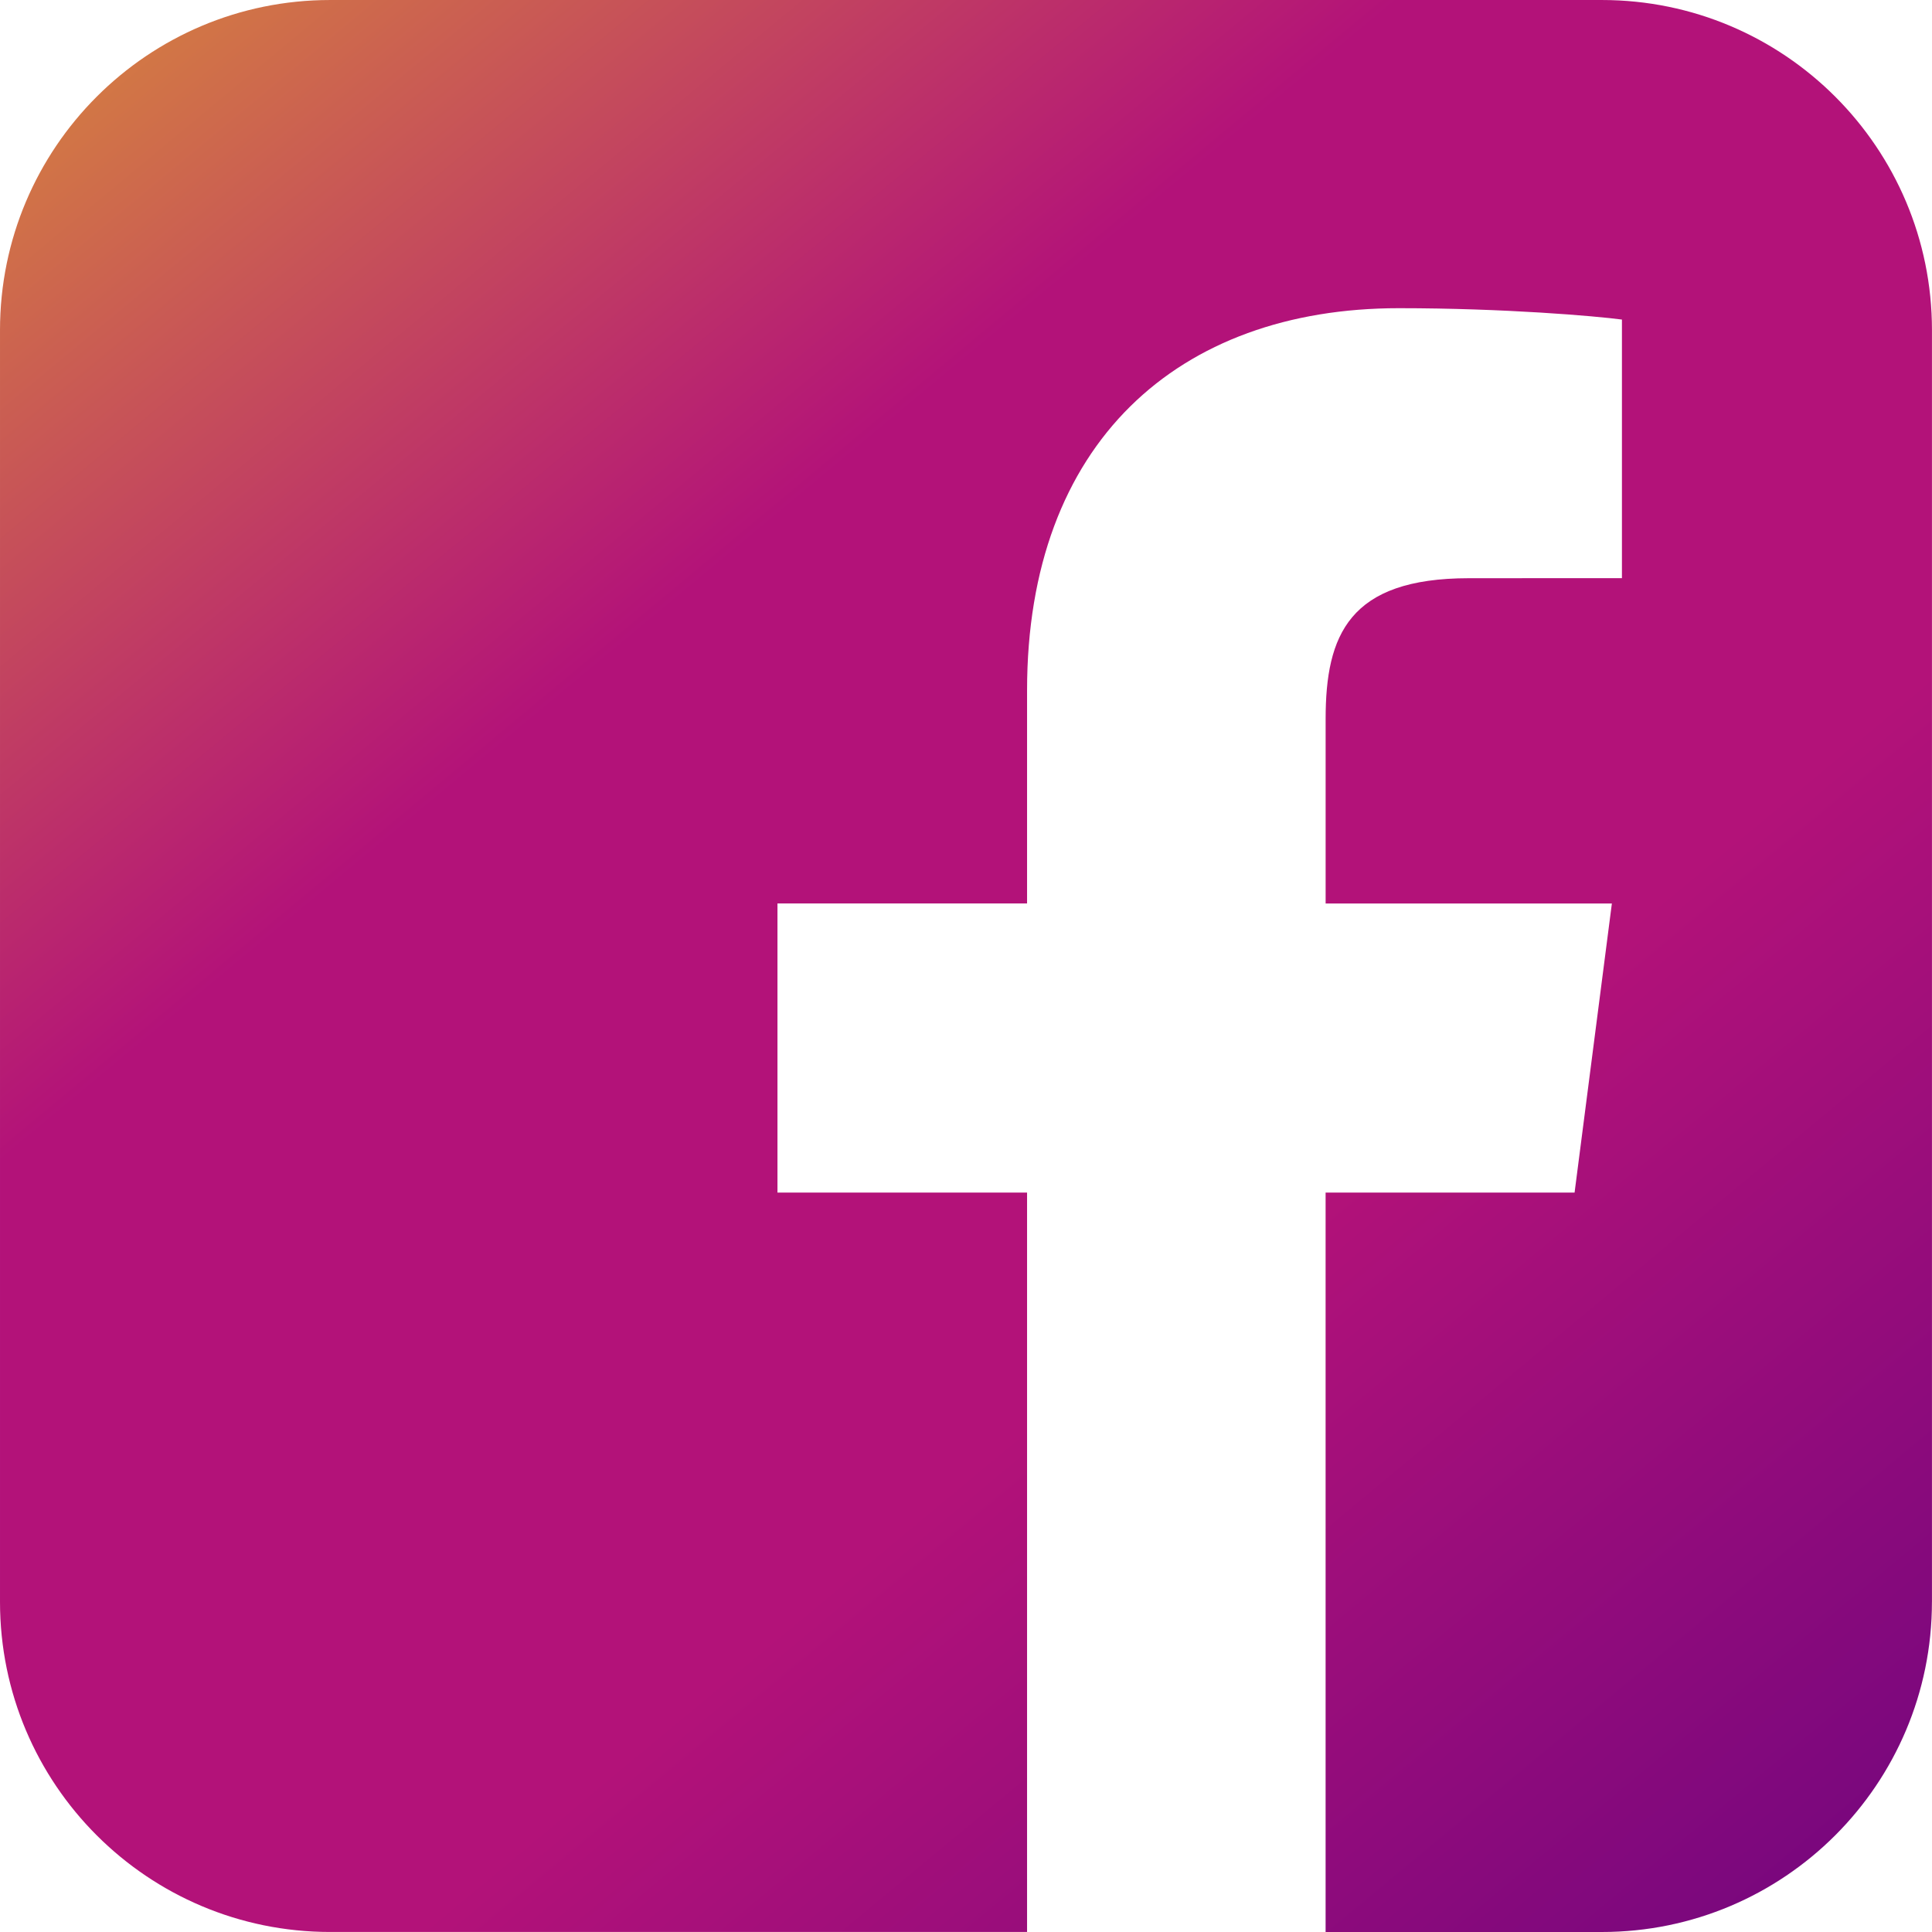
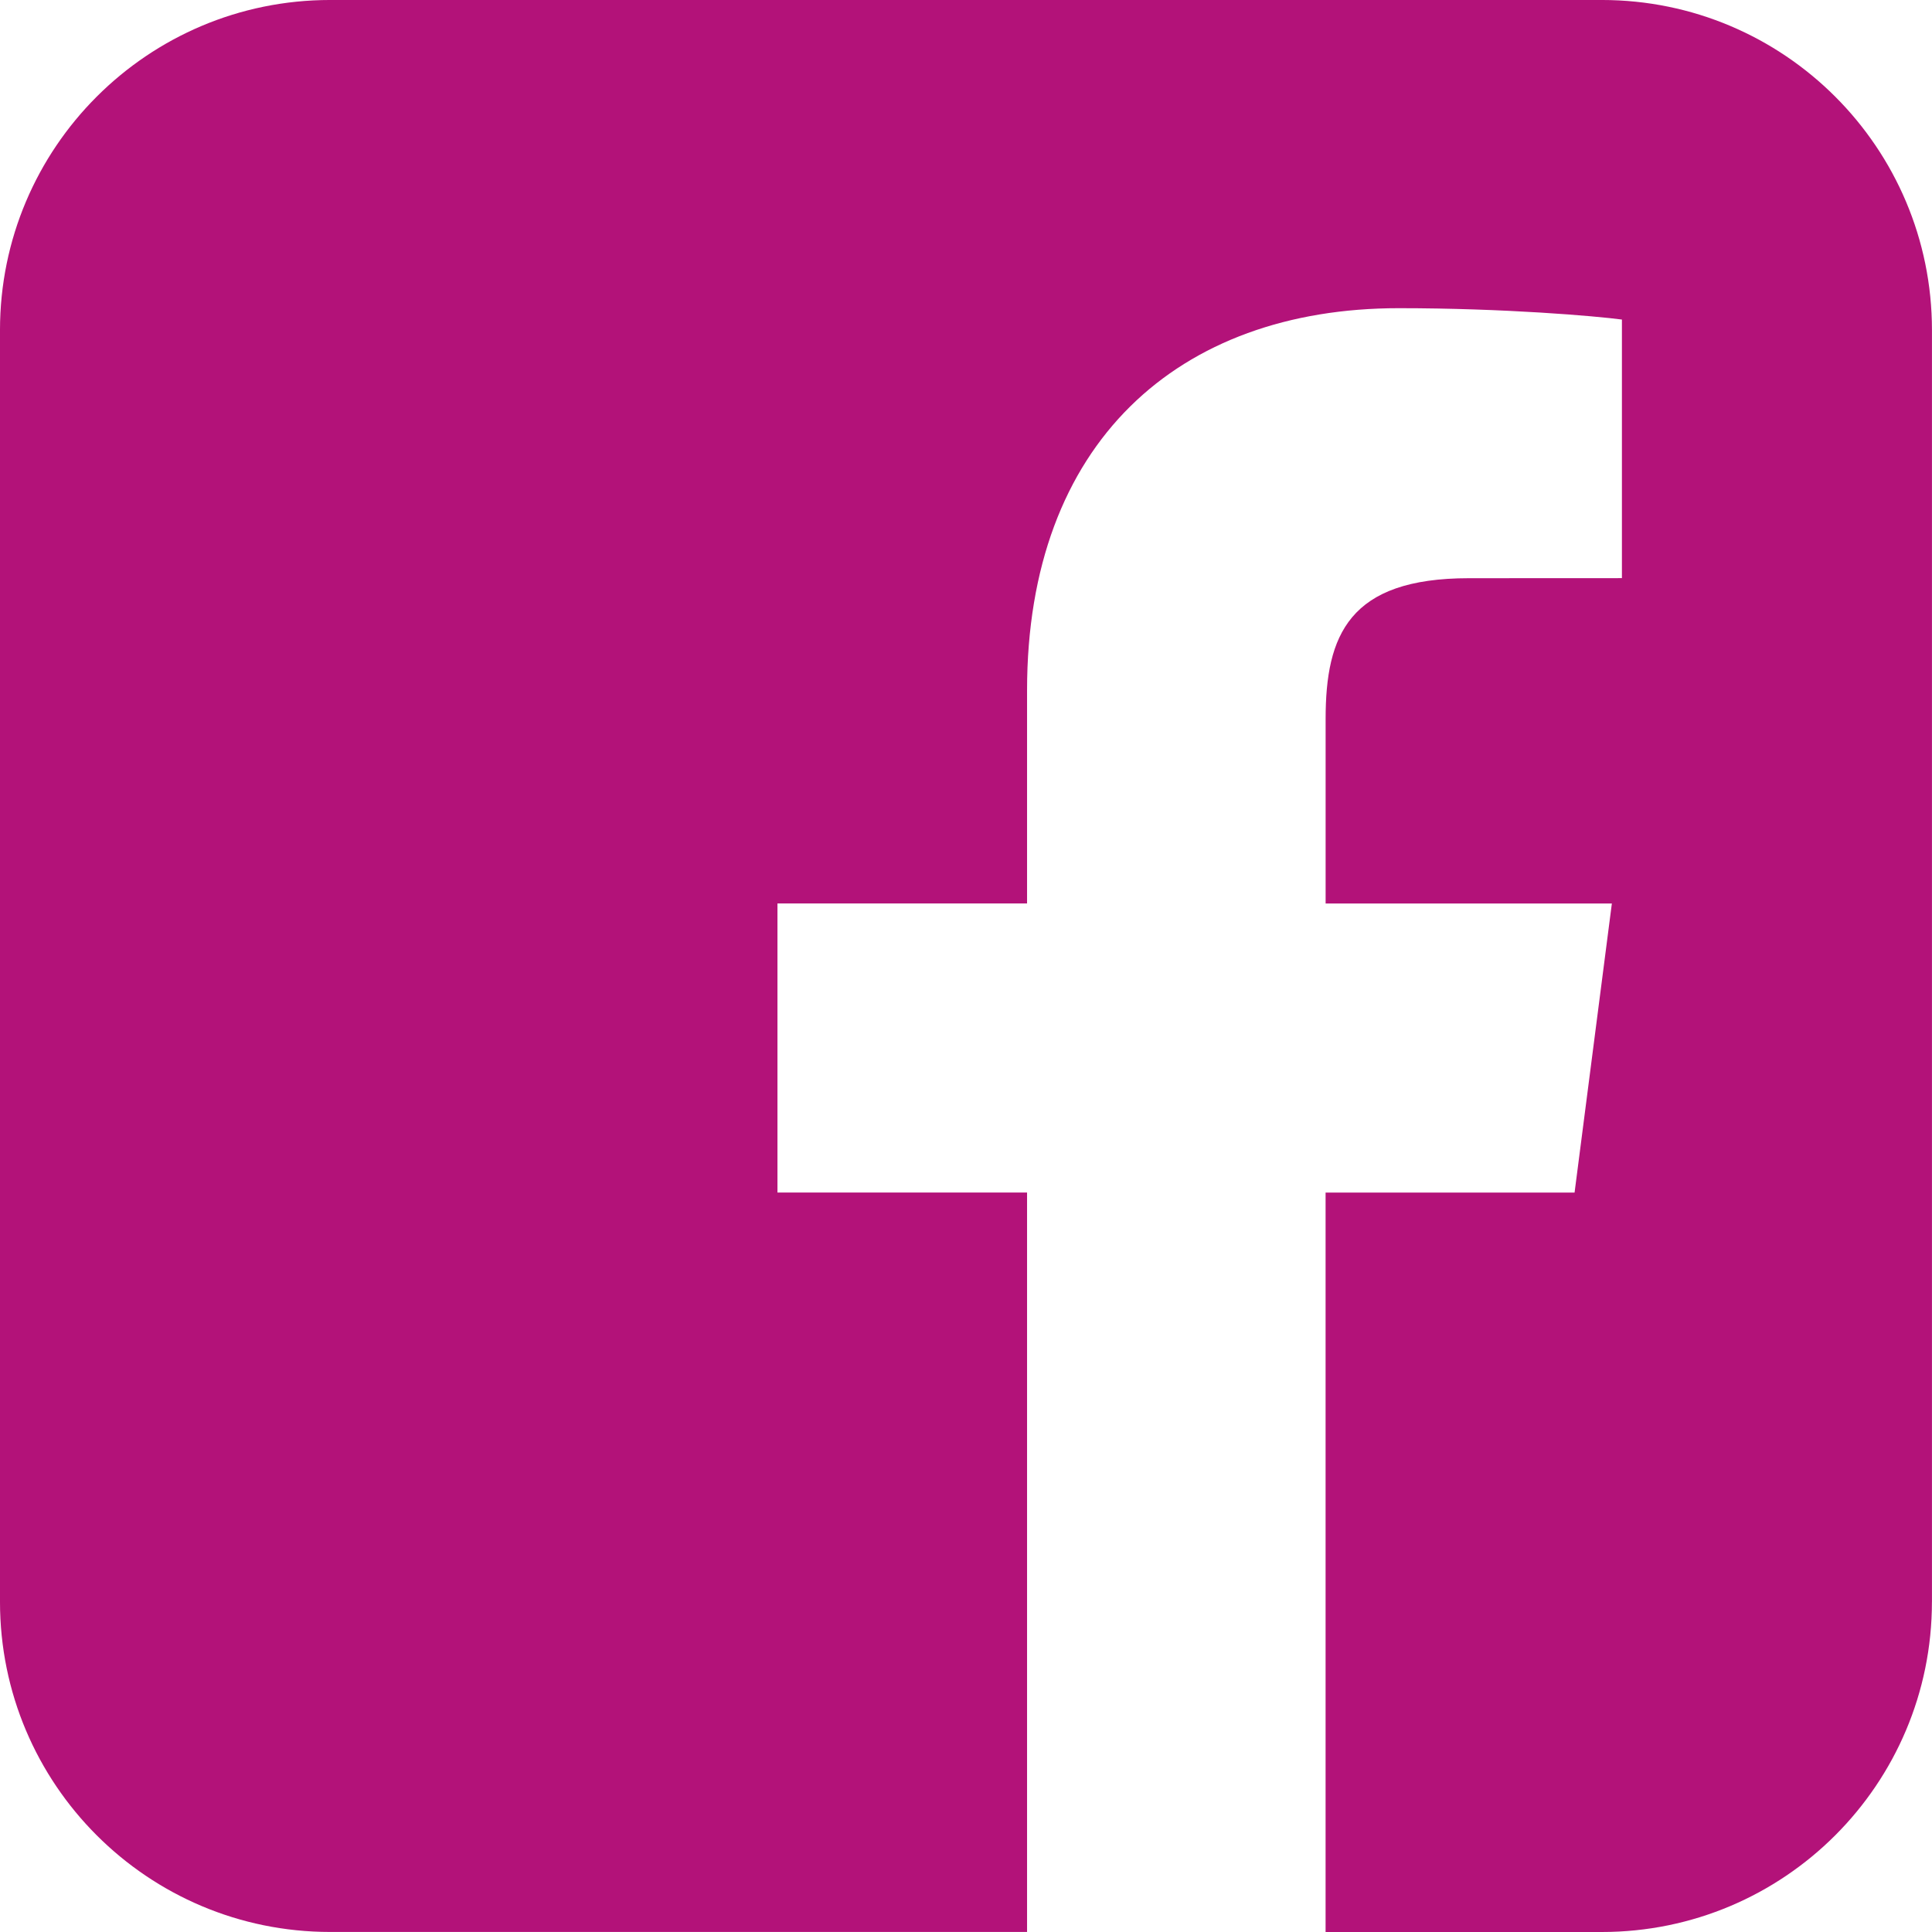
- <svg xmlns="http://www.w3.org/2000/svg" xml:space="preserve" width="83.341mm" height="83.342mm" version="1.1" style="shape-rendering:geometricPrecision; text-rendering:geometricPrecision; image-rendering:optimizeQuality; fill-rule:evenodd; clip-rule:evenodd" viewBox="0 0 20751.5 20751.8">
+ <svg xmlns="http://www.w3.org/2000/svg" xml:space="preserve" width="83.341mm" height="83.342mm" version="1.1" style="shape-rendering:geometricPrecision; text-rendering:geometricPrecision; image-rendering:optimizeQuality; fill-rule:evenodd; clip-rule:evenodd" viewBox="0 0 18406.1 18406.4">
  <defs>
    <style type="text/css">
   
-     .fil0 {fill:url(#id0);fill-rule:nonzero}
+     .fil0 {fill:#B31279;fill-rule:nonzero}
   
  </style>
-     <linearGradient id="id0" gradientUnits="userSpaceOnUse" x1="-2496.4" y1="-5409.1" x2="22818.5" y2="25058.4">
-       <stop offset="0" style="stop-opacity:1; stop-color:#EDCF18" />
-       <stop offset="0.388" style="stop-opacity:1; stop-color:#B31279" />
-       <stop offset="0.62" style="stop-opacity:1; stop-color:#B31279" />
-       <stop offset="1" style="stop-opacity:1; stop-color:#540080" />
-     </linearGradient>
  </defs>
  <g id="Camada_x0020_1">
-     <path class="fil0" d="M20751.1 17205.9c0,1958.3 -1587.6,3545.9 -3545.9,3545.9l-2966.8 0 0 -7942.1 2674.3 0 400.6 -3105.3 -3074.6 0 0 -1982.4c0,-899.2 249.3,-1511.4 1538.6,-1511.4l1644 -0.8 0 -2777.4c-284.7,-37.7 -1260.2,-122.1 -2396.3,-122.1 -2370.2,0 -3993.2,1446.9 -3993.2,4104.1l0 2289.7 -2681 0 0 3105.3 2681 0 0 7942.1 -7485.9 0c-1958.7,0 -3545.9,-1587.3 -3545.9,-3545.9l0 -13659.6c0,-1958.3 1587.6,-3545.9 3545.9,-3545.9l13659.6 0c1958.3,0 3545.9,1588 3545.9,3545.9l0 13659.6 -0.4 0.4z" />
+     <path class="fil0" d="M18405.7 15261.2c0,1737 -1408.2,3145.2 -3145.2,3145.2l-2631.5 0 0 -7044.5 2372.1 0 355.3 -2754.3 -2727.1 0 0 -1758.4c0,-797.6 221.1,-1340.6 1364.7,-1340.6l1458.2 -0.7 0 -2463.5c-252.5,-33.5 -1117.7,-108.3 -2125.4,-108.3 -2102.3,0 -3541.9,1283.3 -3541.9,3640.2l0 2030.9 -2378 0 0 2754.3 2378 0 0 7044.5 -6639.8 0c-1737.3,0 -3145.2,-1407.9 -3145.2,-3145.2l0 -12115.7c0,-1737 1408.2,-3145.2 3145.2,-3145.2l12115.7 0c1737,0 3145.2,1408.6 3145.2,3145.2l0 12115.7 -0.3 0.4z" />
  </g>
</svg>
